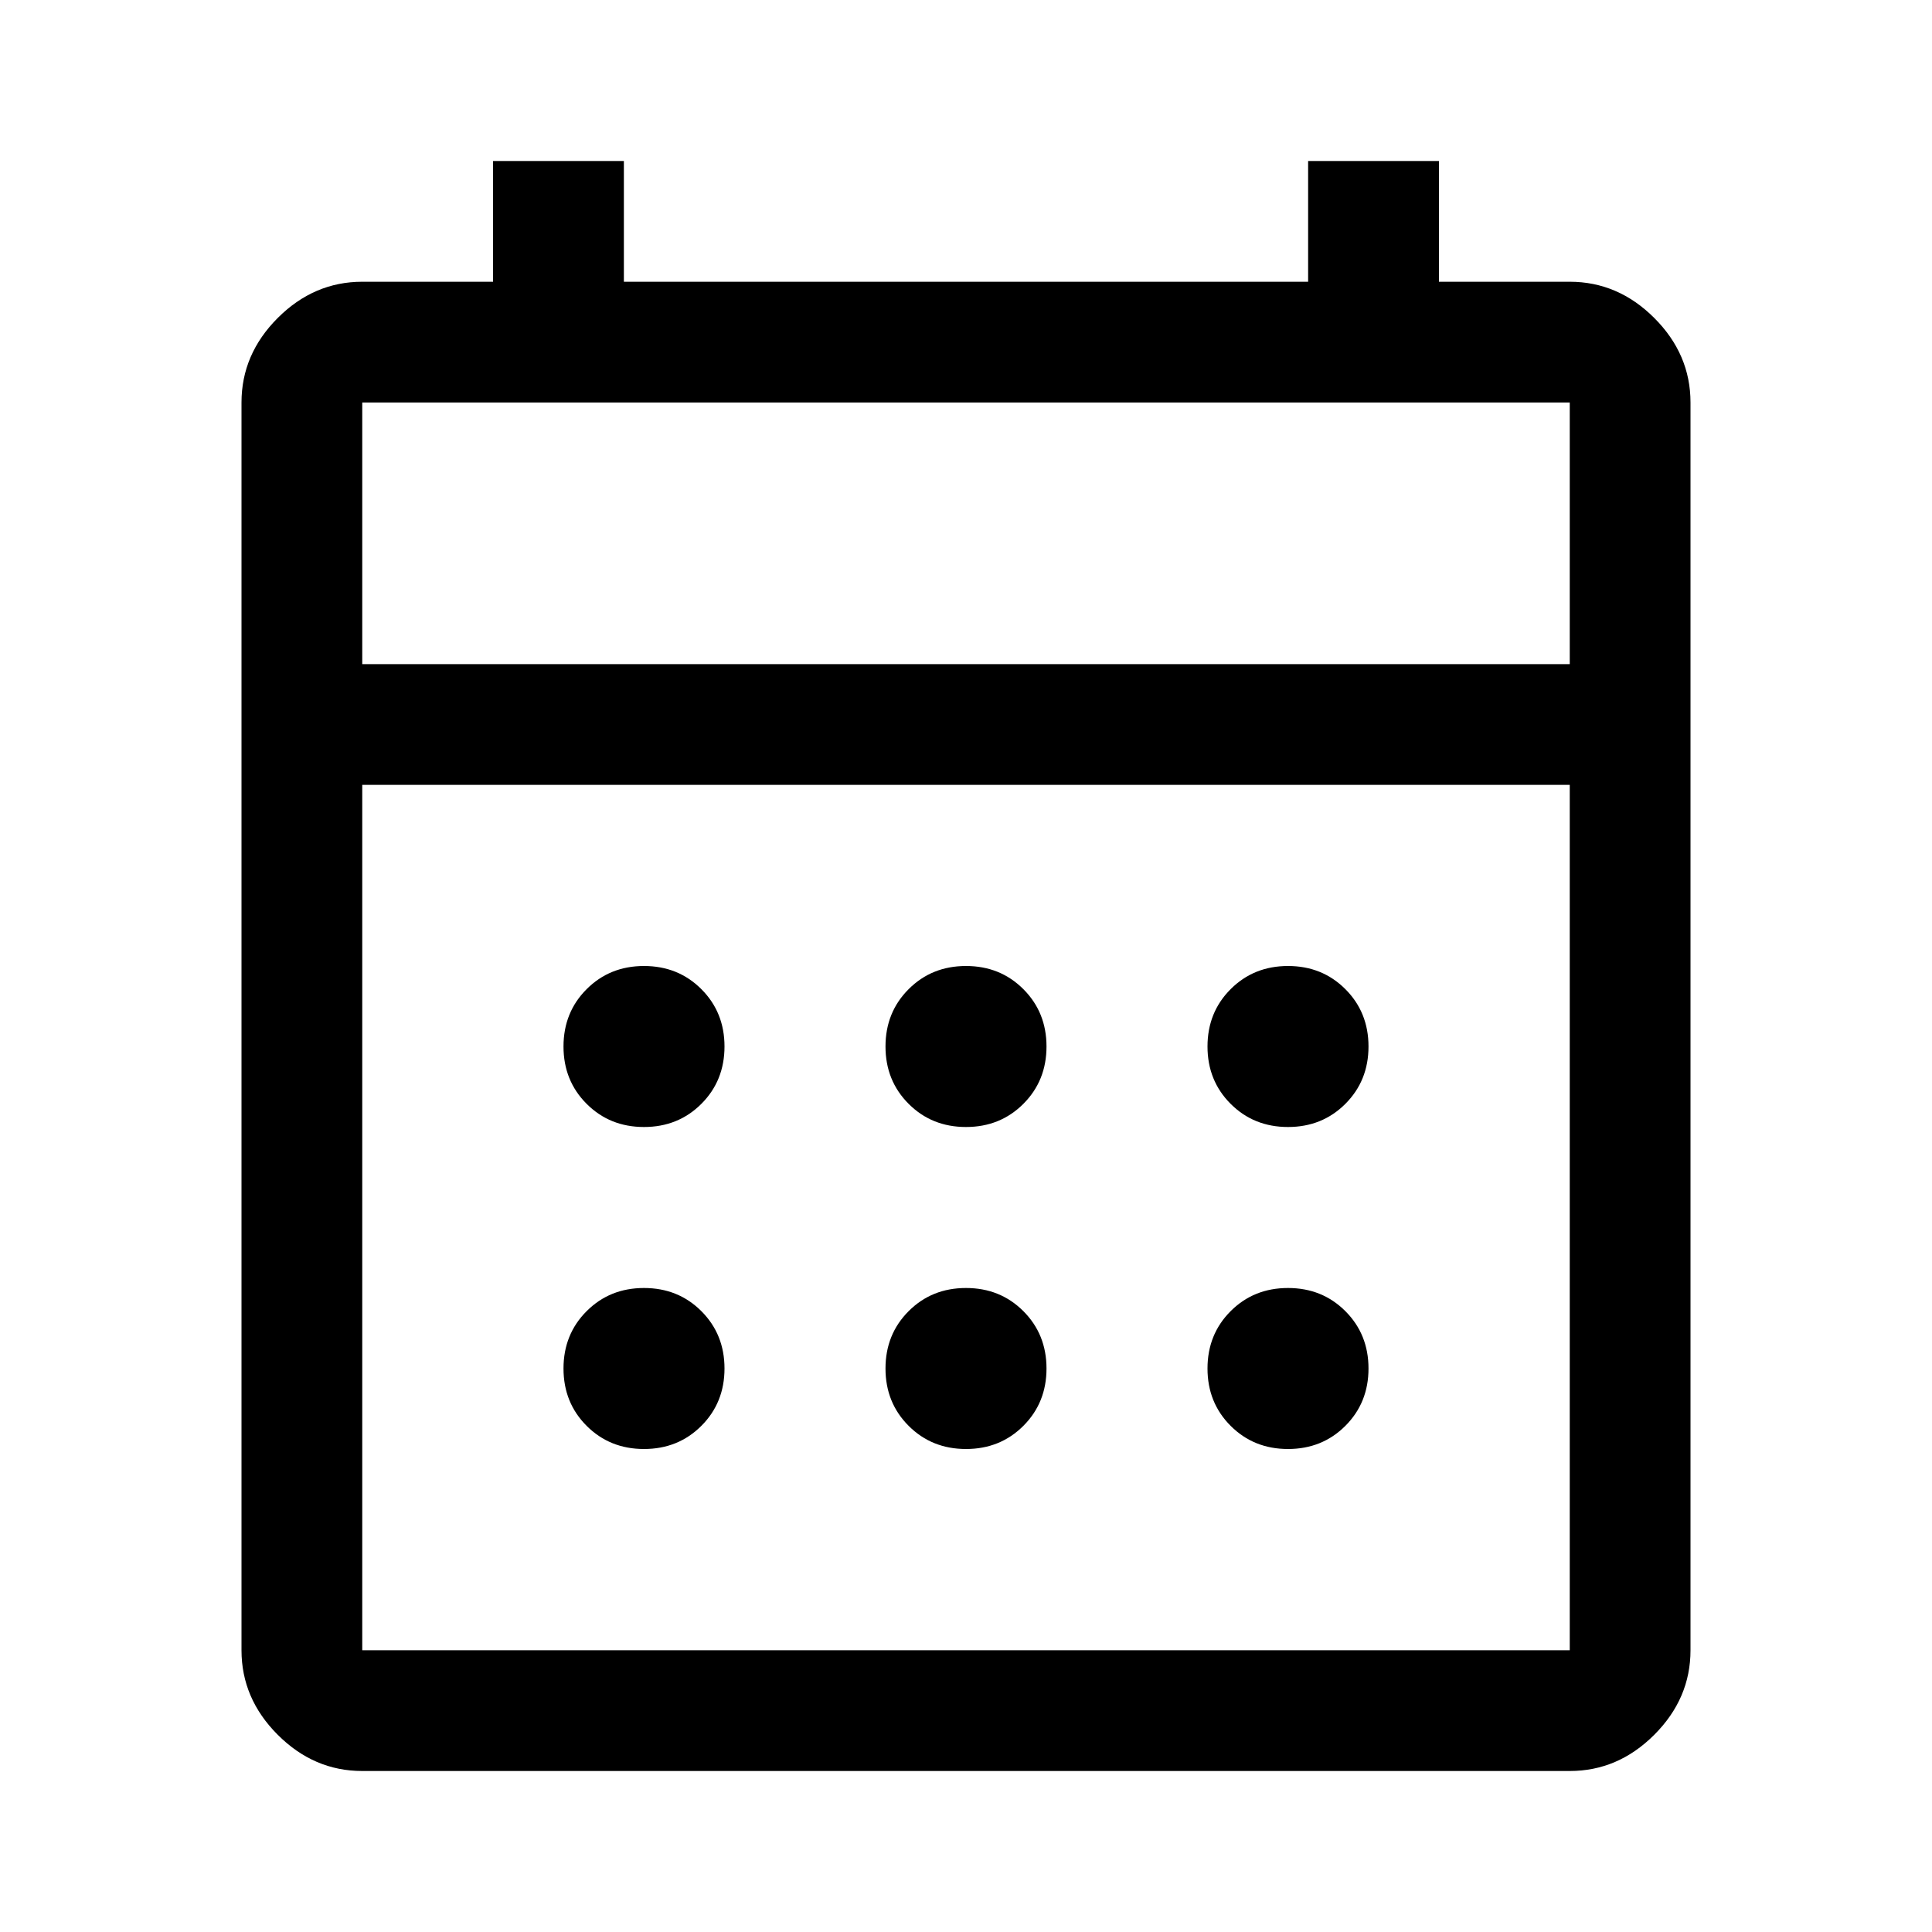
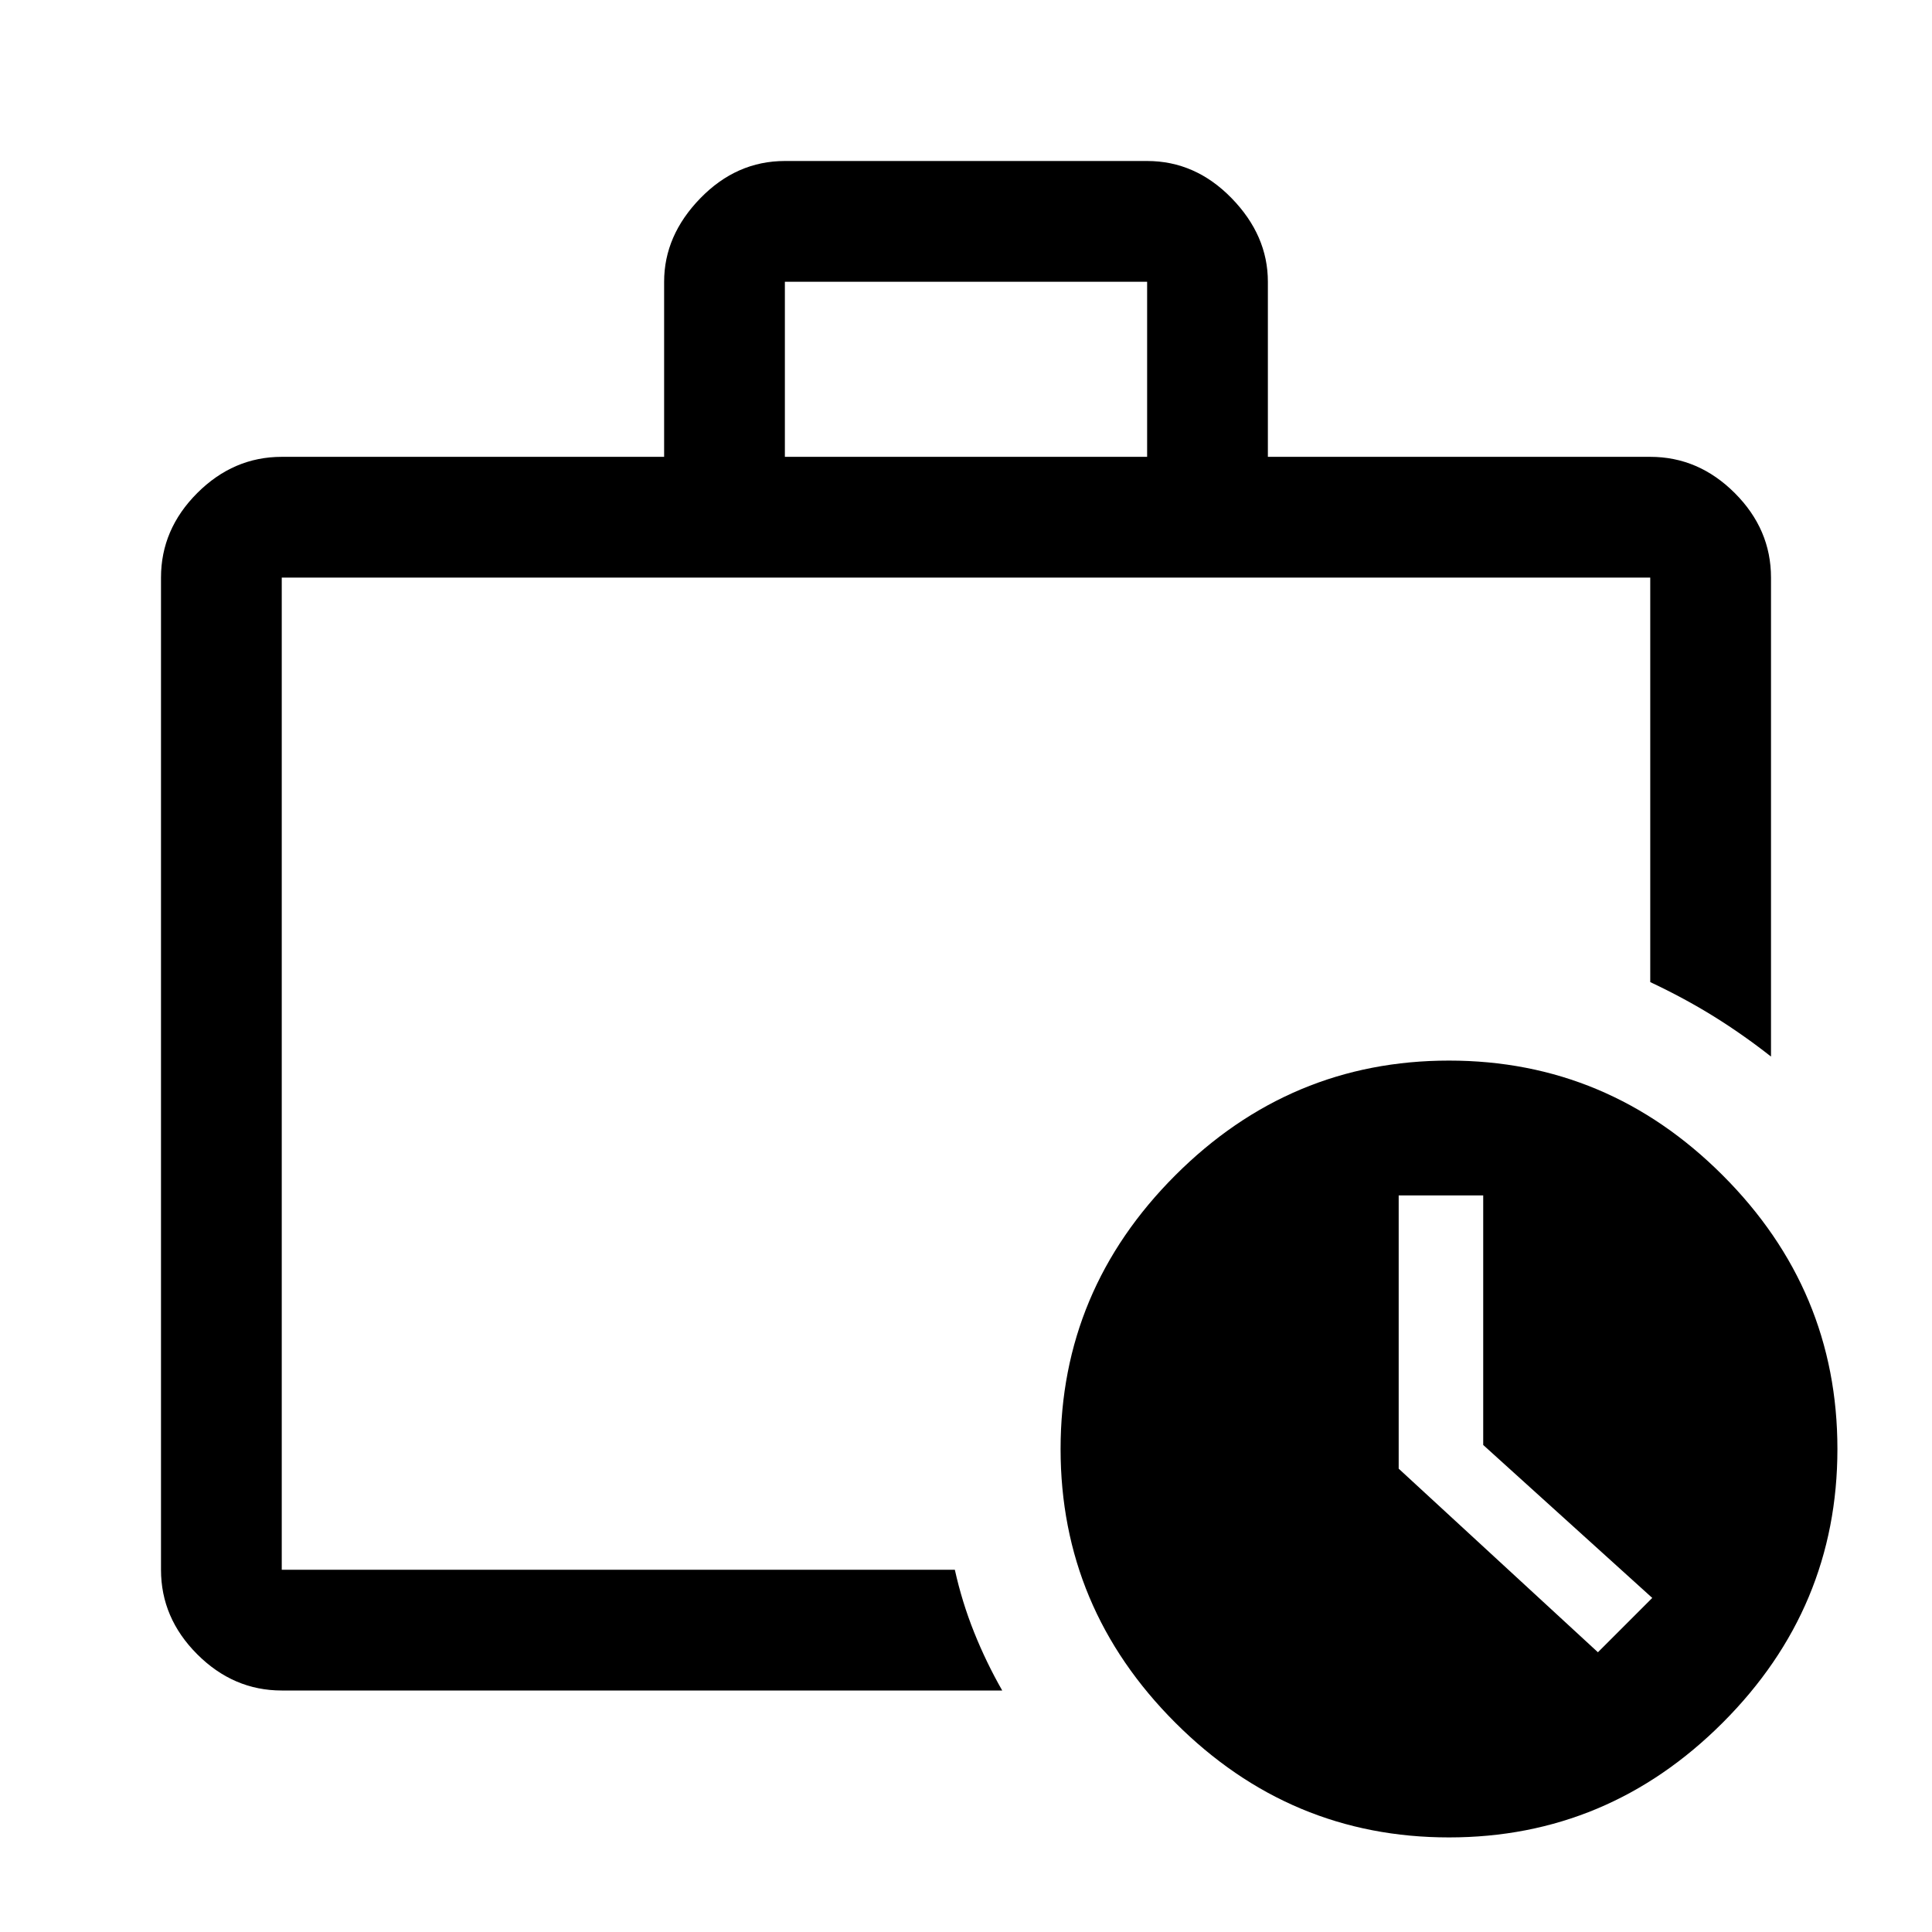
<svg xmlns="http://www.w3.org/2000/svg" height="48" viewBox="0 -960 960 960" width="48">
-   <path d="M180-80q-24 0-42-18t-18-42v-620q0-24 18-42t42-18h65v-60h65v60h340v-60h65v60h65q24 0 42 18t18 42v620q0 24-18 42t-42 18H180Zm0-60h600v-430H180v430Zm0-490h600v-130H180v130Zm0 0v-130 130Zm300 230q-17 0-28.5-11.5T440-440q0-17 11.5-28.5T480-480q17 0 28.5 11.5T520-440q0 17-11.5 28.5T480-400Zm-160 0q-17 0-28.5-11.5T280-440q0-17 11.5-28.5T320-480q17 0 28.5 11.5T360-440q0 17-11.5 28.5T320-400Zm320 0q-17 0-28.5-11.5T600-440q0-17 11.5-28.5T640-480q17 0 28.5 11.5T680-440q0 17-11.5 28.5T640-400ZM480-240q-17 0-28.5-11.5T440-280q0-17 11.5-28.5T480-320q17 0 28.5 11.5T520-280q0 17-11.5 28.5T480-240Zm-160 0q-17 0-28.5-11.5T280-280q0-17 11.5-28.5T320-320q17 0 28.5 11.5T360-280q0 17-11.5 28.5T320-240Zm320 0q-17 0-28.5-11.5T600-280q0-17 11.5-28.5T640-320q17 0 28.5 11.5T680-280q0 17-11.5 28.5T640-240Z" />
+   <path fill="currentColor" d="M140-180v-493 493Zm0 60q-24 0-42-18t-18-42v-493q0-24 18-42t42-18h190v-87q0-23 18-41.5t42-18.5h180q24 0 42 18.5t18 41.5v87h190q24 0 42 18t18 42v238q-14-11-28.5-20T820-472v-201H140v493.5-.5h334.455Q478-164 484-149t14 29H140Zm250-613h180v-87H390v87ZM720-47q-79 0-136-57t-57-136q0-79 57-136t136-57q79 0 136 57t57 136q0 79-57 136T720-47Zm74-92 27-27-84-76v-124h-42v135.776L794-139Z" />
</svg>
